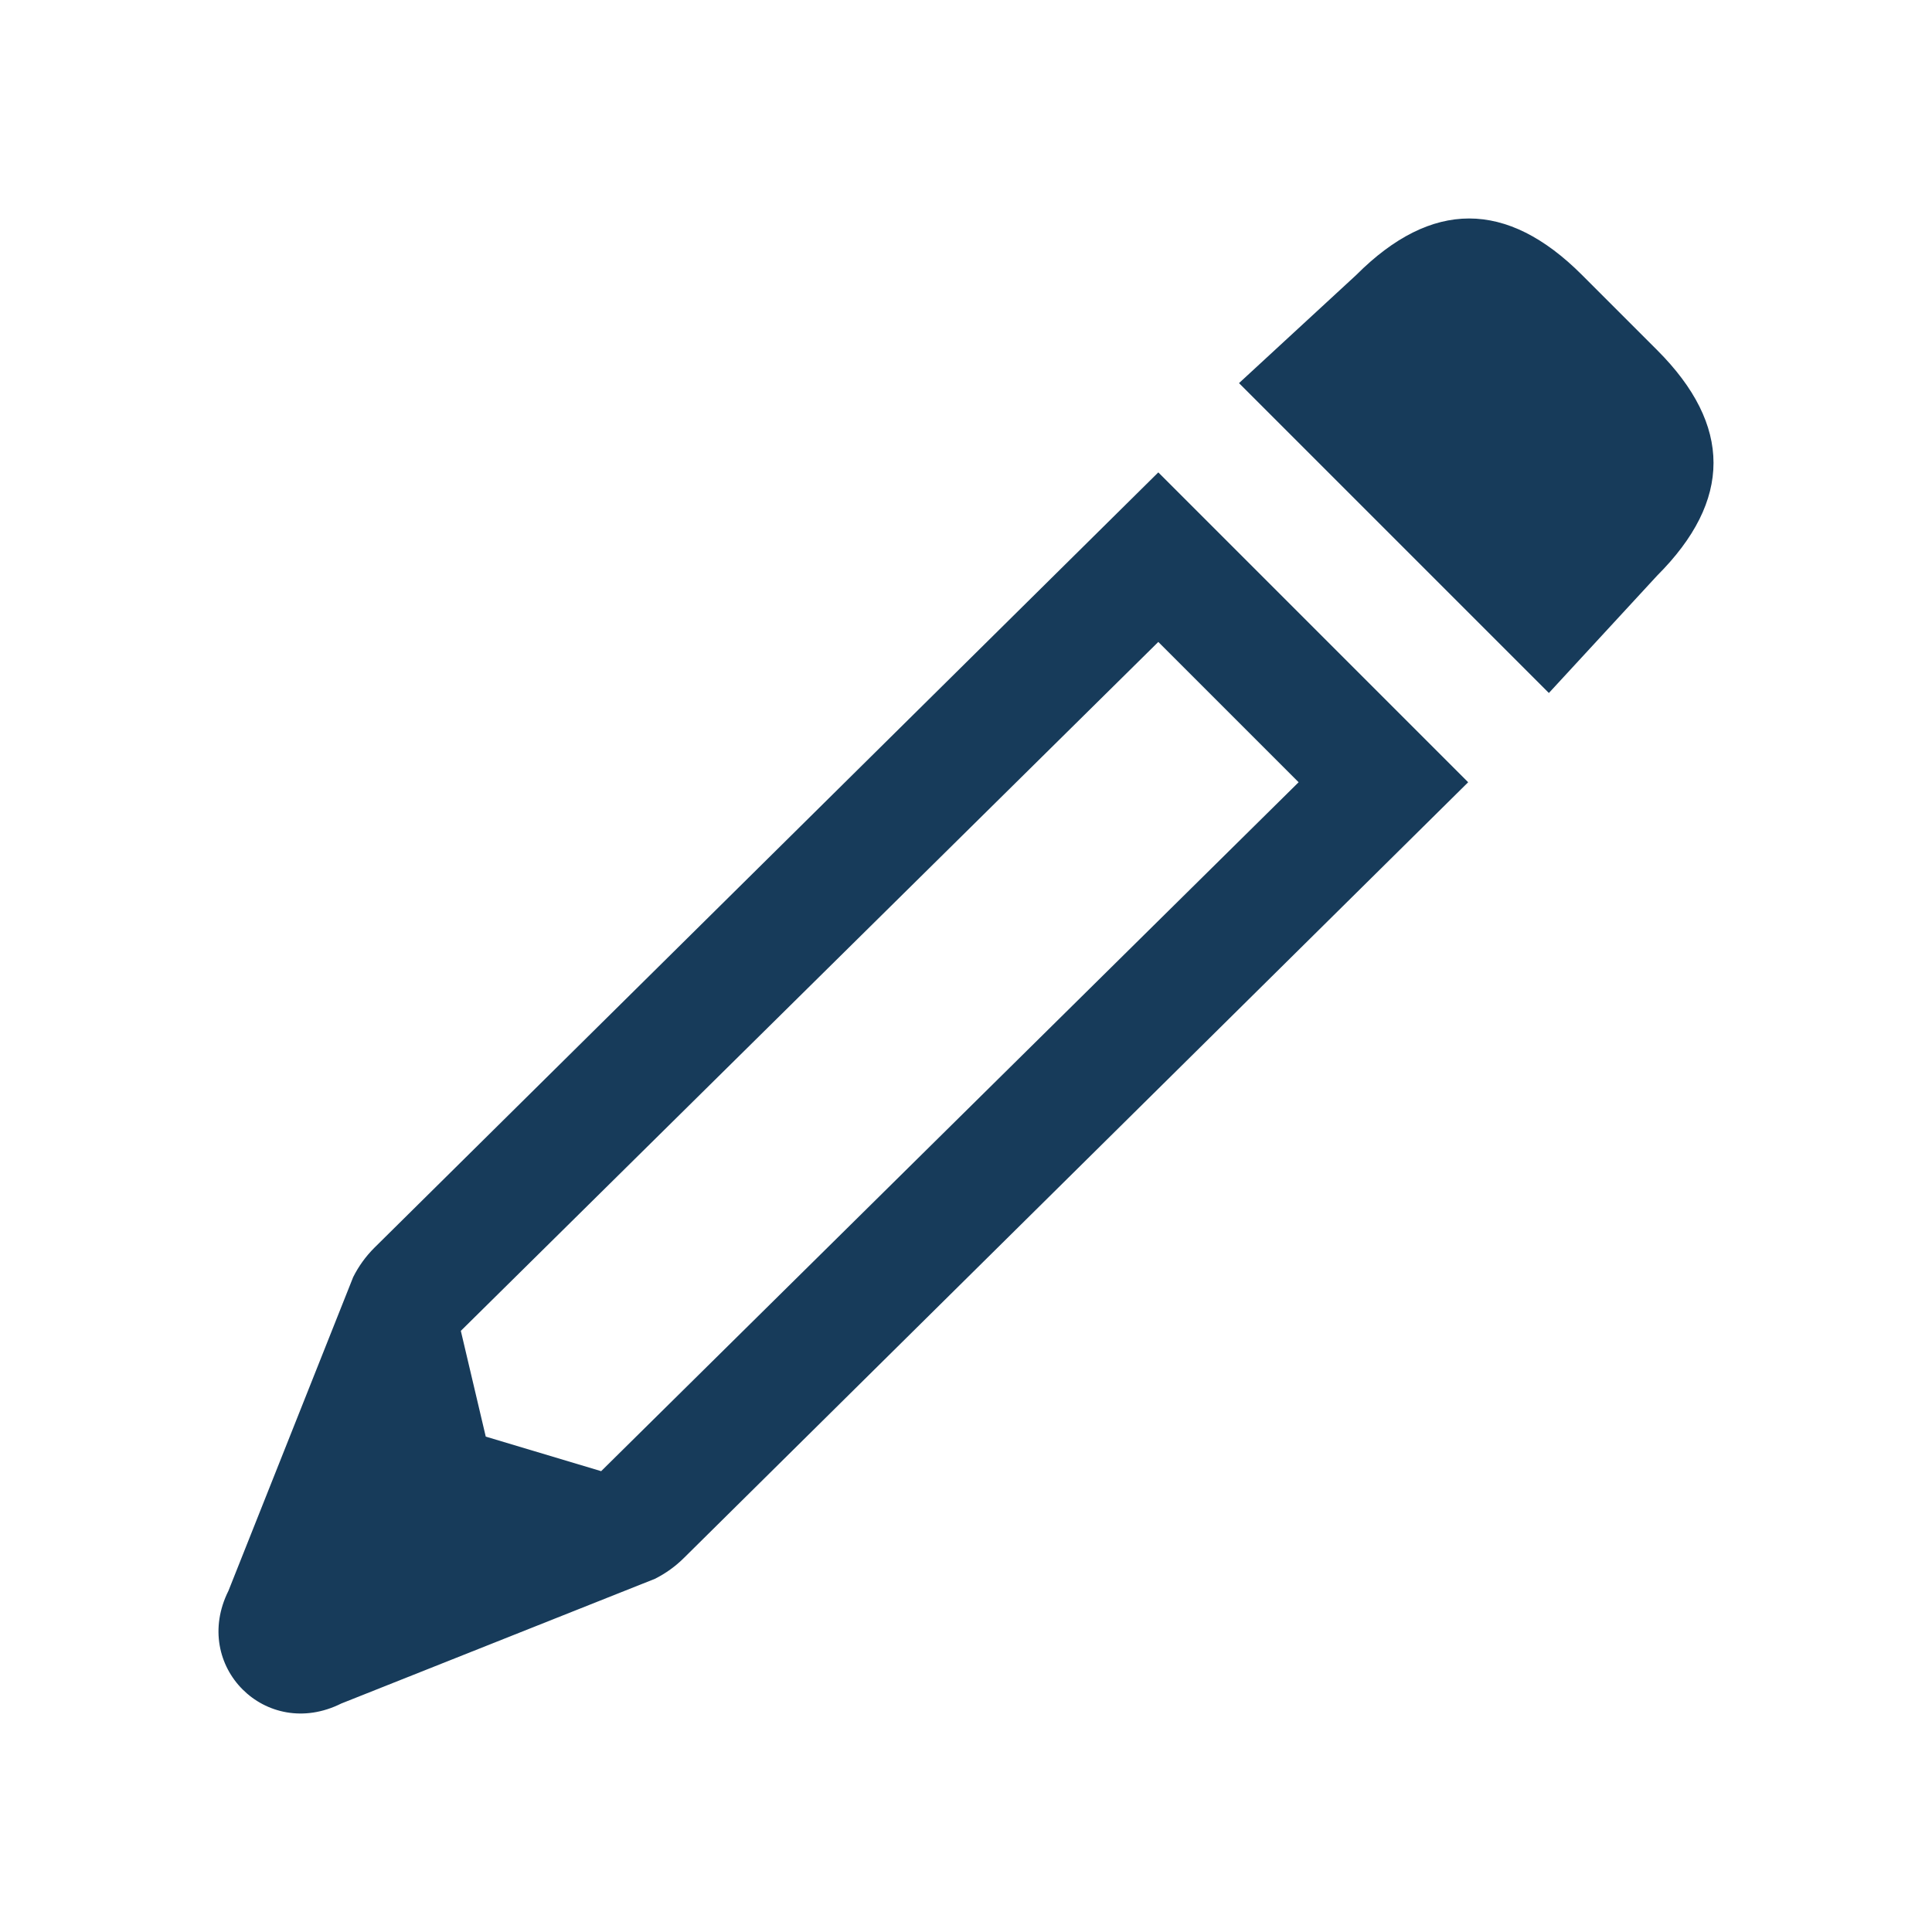
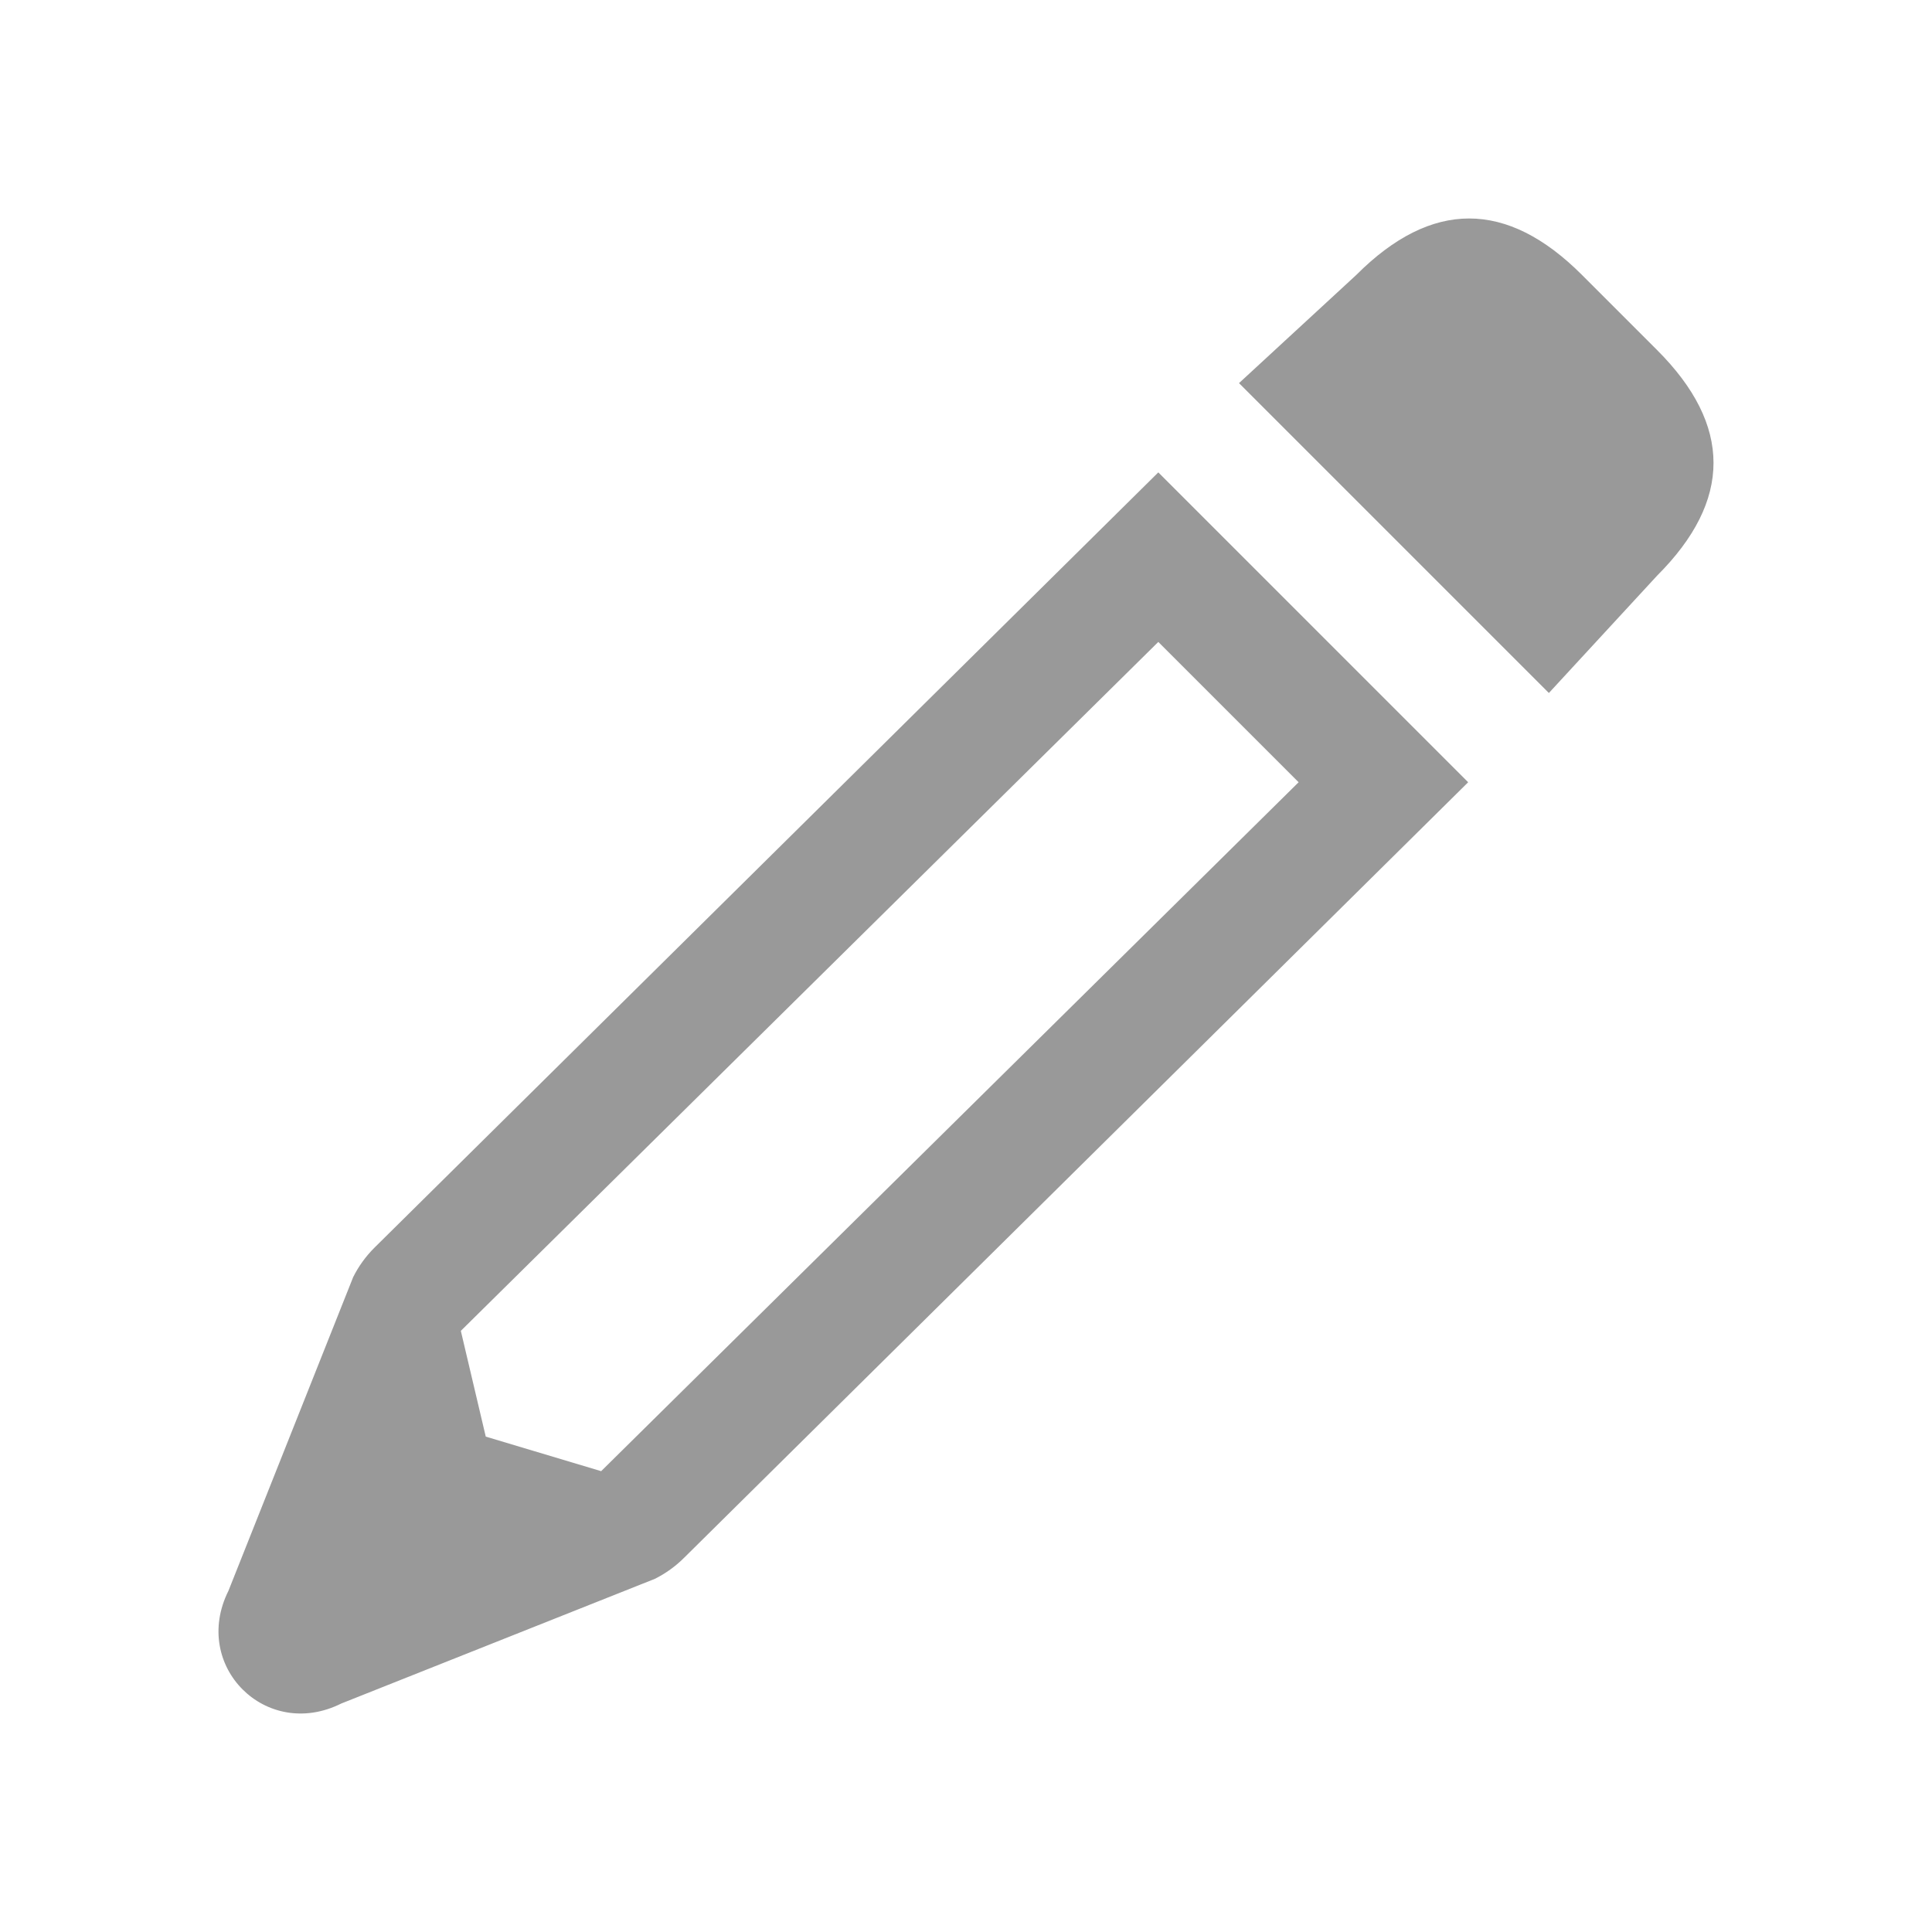
<svg xmlns="http://www.w3.org/2000/svg" width="190" height="190" viewBox="0 0 190 190" version="1.1" id="svg3">
  <defs id="defs3" />
-   <path id="path5" style="baseline-shift:baseline;display:inline;overflow:visible;vector-effect:none;fill:#173b5a;stroke-linecap:round;stroke-linejoin:round;stroke-dashoffset:30.236;paint-order:markers fill stroke;enable-background:accumulate;stop-color:#000000" d="M 113.912,46.456 36.812,122.715 c -0.844,0.842 -1.546,1.815 -2.08,2.881 l -12.262,30.842 c -3.697,7.395 3.697,14.789 11.092,11.092 l 30.842,-12.262 c 1.066,-0.534 2.038,-1.235 2.881,-2.078 L 144.385,76.929 Z m 0,16.674 13.799,13.799 L 59.119,144.68 47.771,141.282 45.32,130.881 Z" />
-   <path style="color:#000000;opacity:1;fill:#173b5a;fill-opacity:1;stroke-width:1;stroke-linecap:round;stroke-linejoin:round;stroke-dashoffset:30.236;-inkscape-stroke:none;paint-order:markers fill stroke" d="m 133.389,27.033 -11.54,10.644 30.474,30.474 10.644,-11.54 c 7.395,-7.395 7.395,-14.789 0,-22.184 l -7.395,-7.395 c -7.395,-7.395 -14.789,-7.395 -22.184,0 z" id="path6" />
+   <path id="path5" style="baseline-shift:baseline;display:inline;overflow:visible;vector-effect:none;fill:#999999;stroke-linecap:round;stroke-linejoin:round;stroke-dashoffset:30.236;paint-order:markers fill stroke;enable-background:accumulate;stop-color:#000000;fill-opacity:1" d="M 113.912,46.456 36.812,122.715 c -0.844,0.842 -1.546,1.815 -2.08,2.881 l -12.262,30.842 c -3.697,7.395 3.697,14.789 11.092,11.092 l 30.842,-12.262 c 1.066,-0.534 2.038,-1.235 2.881,-2.078 L 144.385,76.929 Z m 0,16.674 13.799,13.799 L 59.119,144.68 47.771,141.282 45.32,130.881 Z" />
+   <path style="color:#000000;opacity:1;fill:#999999;fill-opacity:1;stroke-width:1;stroke-linecap:round;stroke-linejoin:round;stroke-dashoffset:30.236;-inkscape-stroke:none;paint-order:markers fill stroke" d="m 133.389,27.033 -11.54,10.644 30.474,30.474 10.644,-11.54 c 7.395,-7.395 7.395,-14.789 0,-22.184 l -7.395,-7.395 c -7.395,-7.395 -14.789,-7.395 -22.184,0 z" id="path6" />
</svg>
